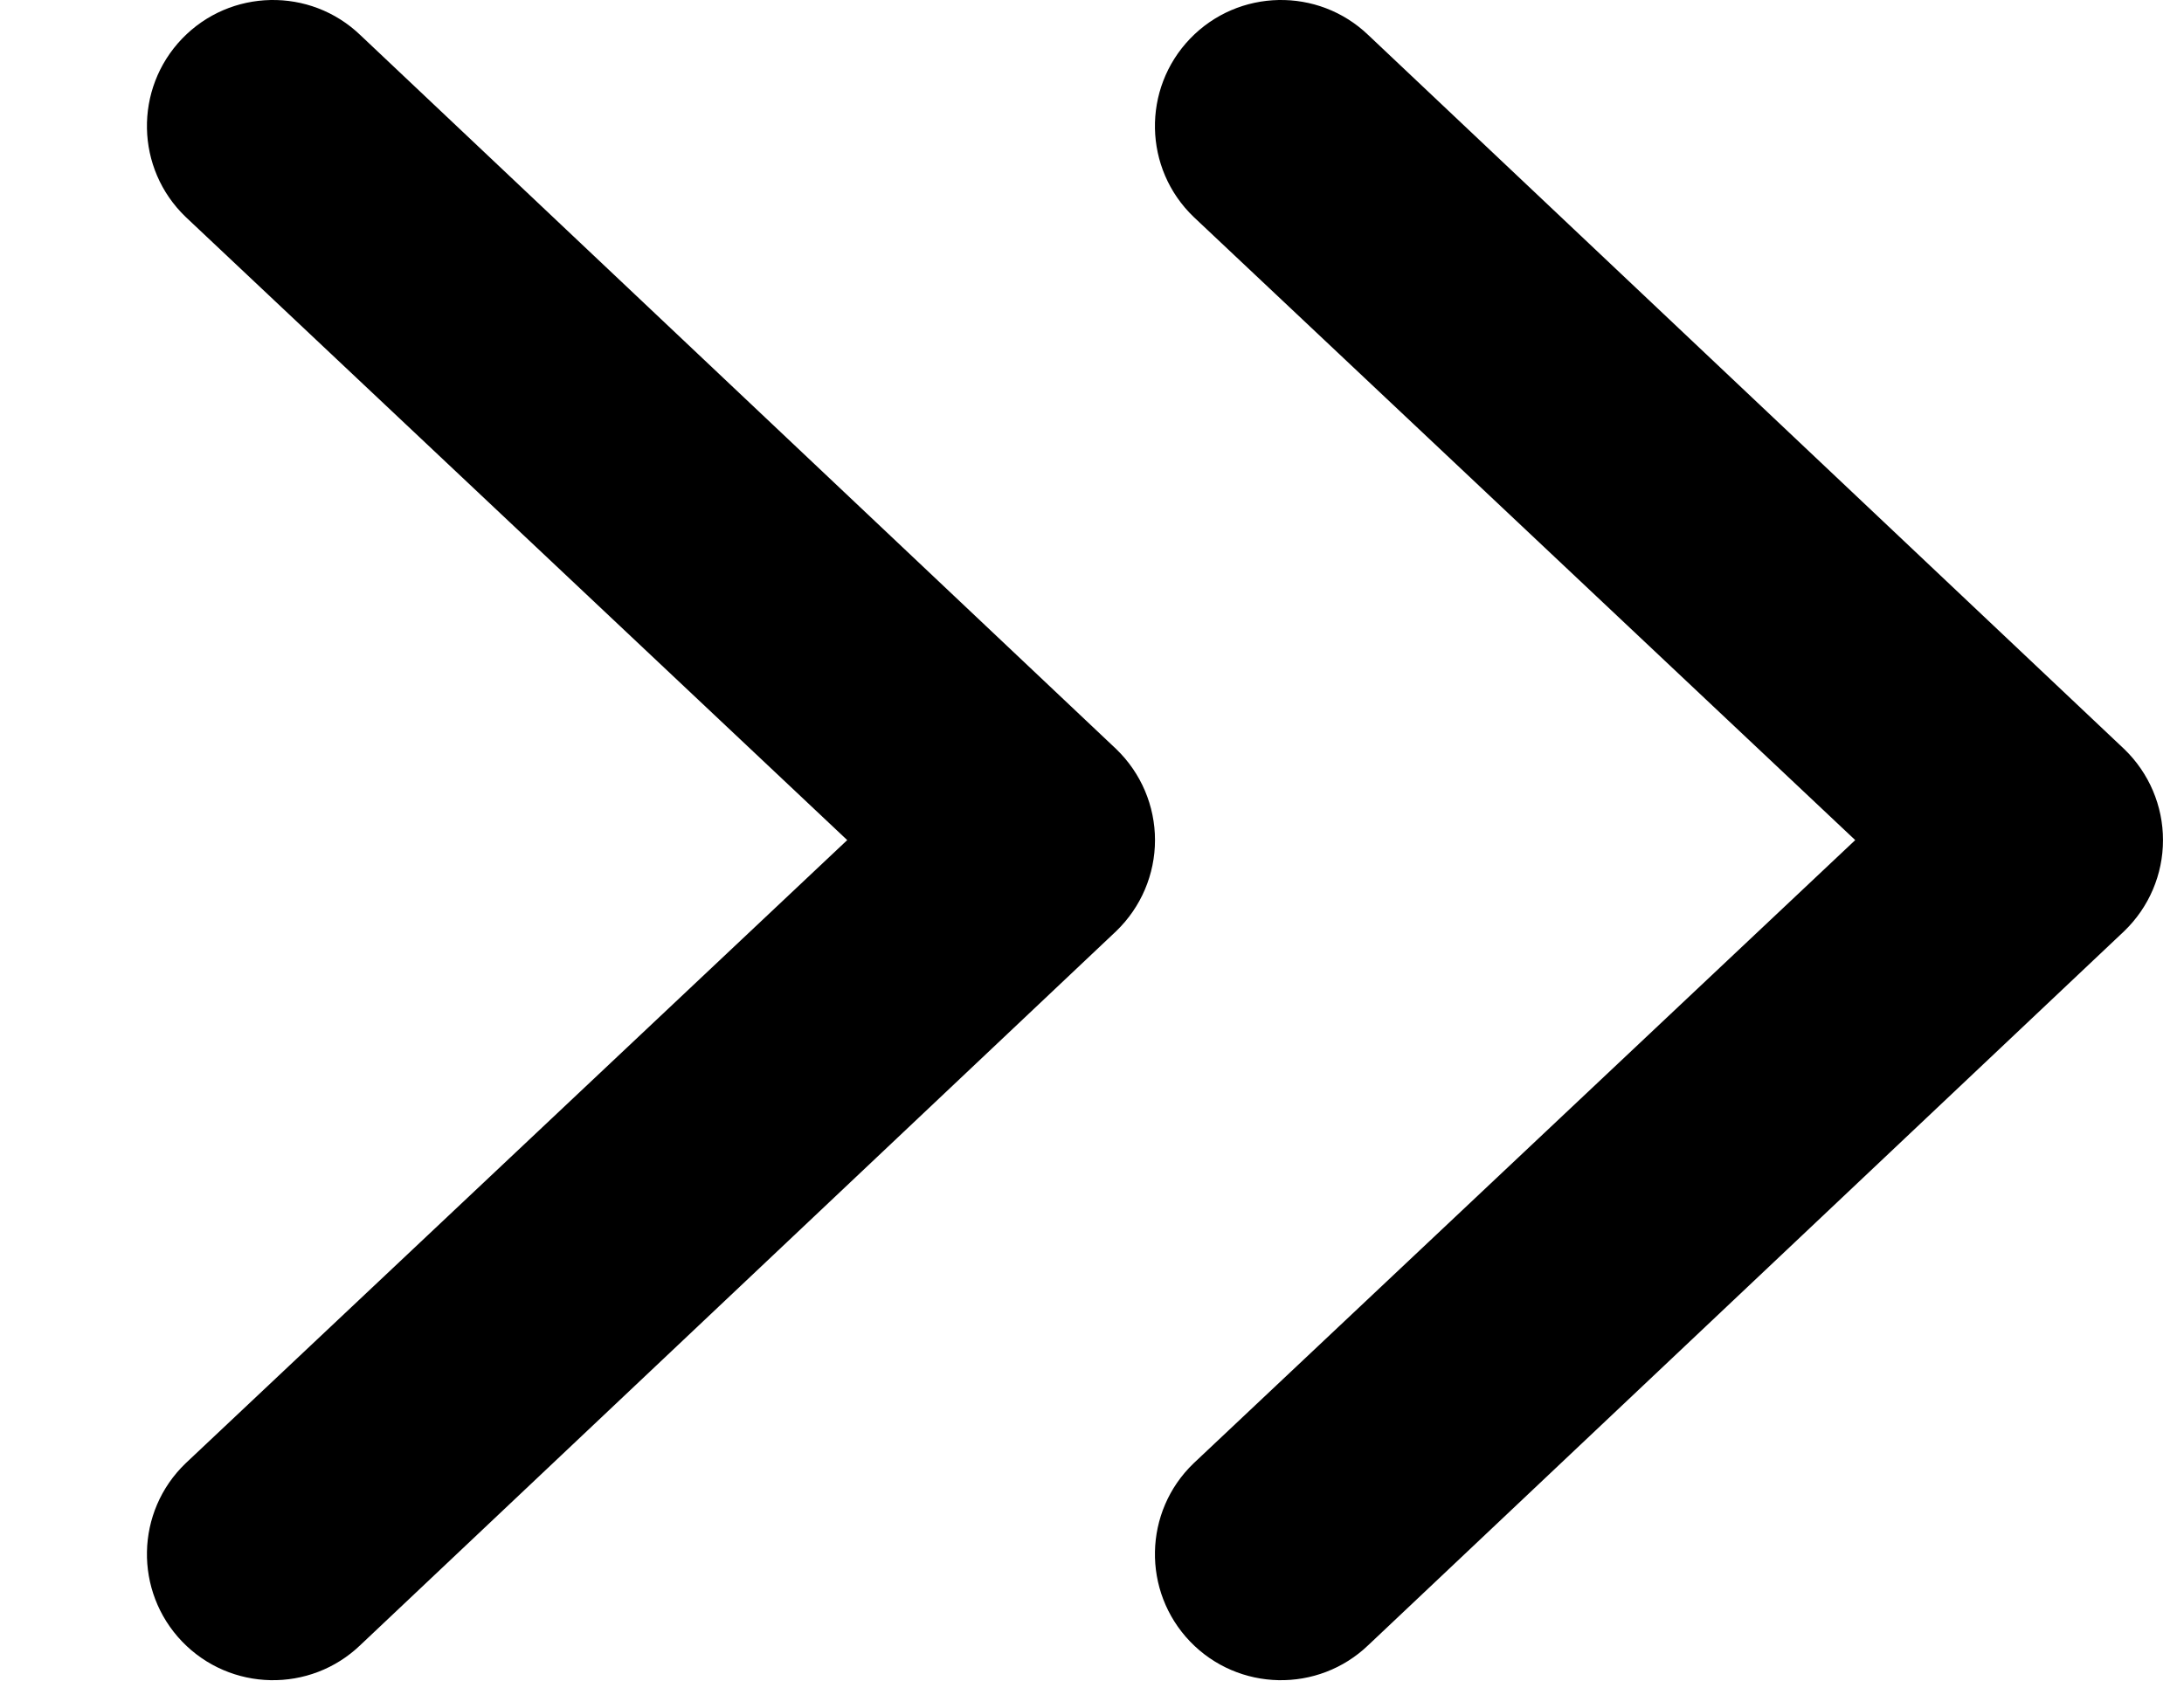
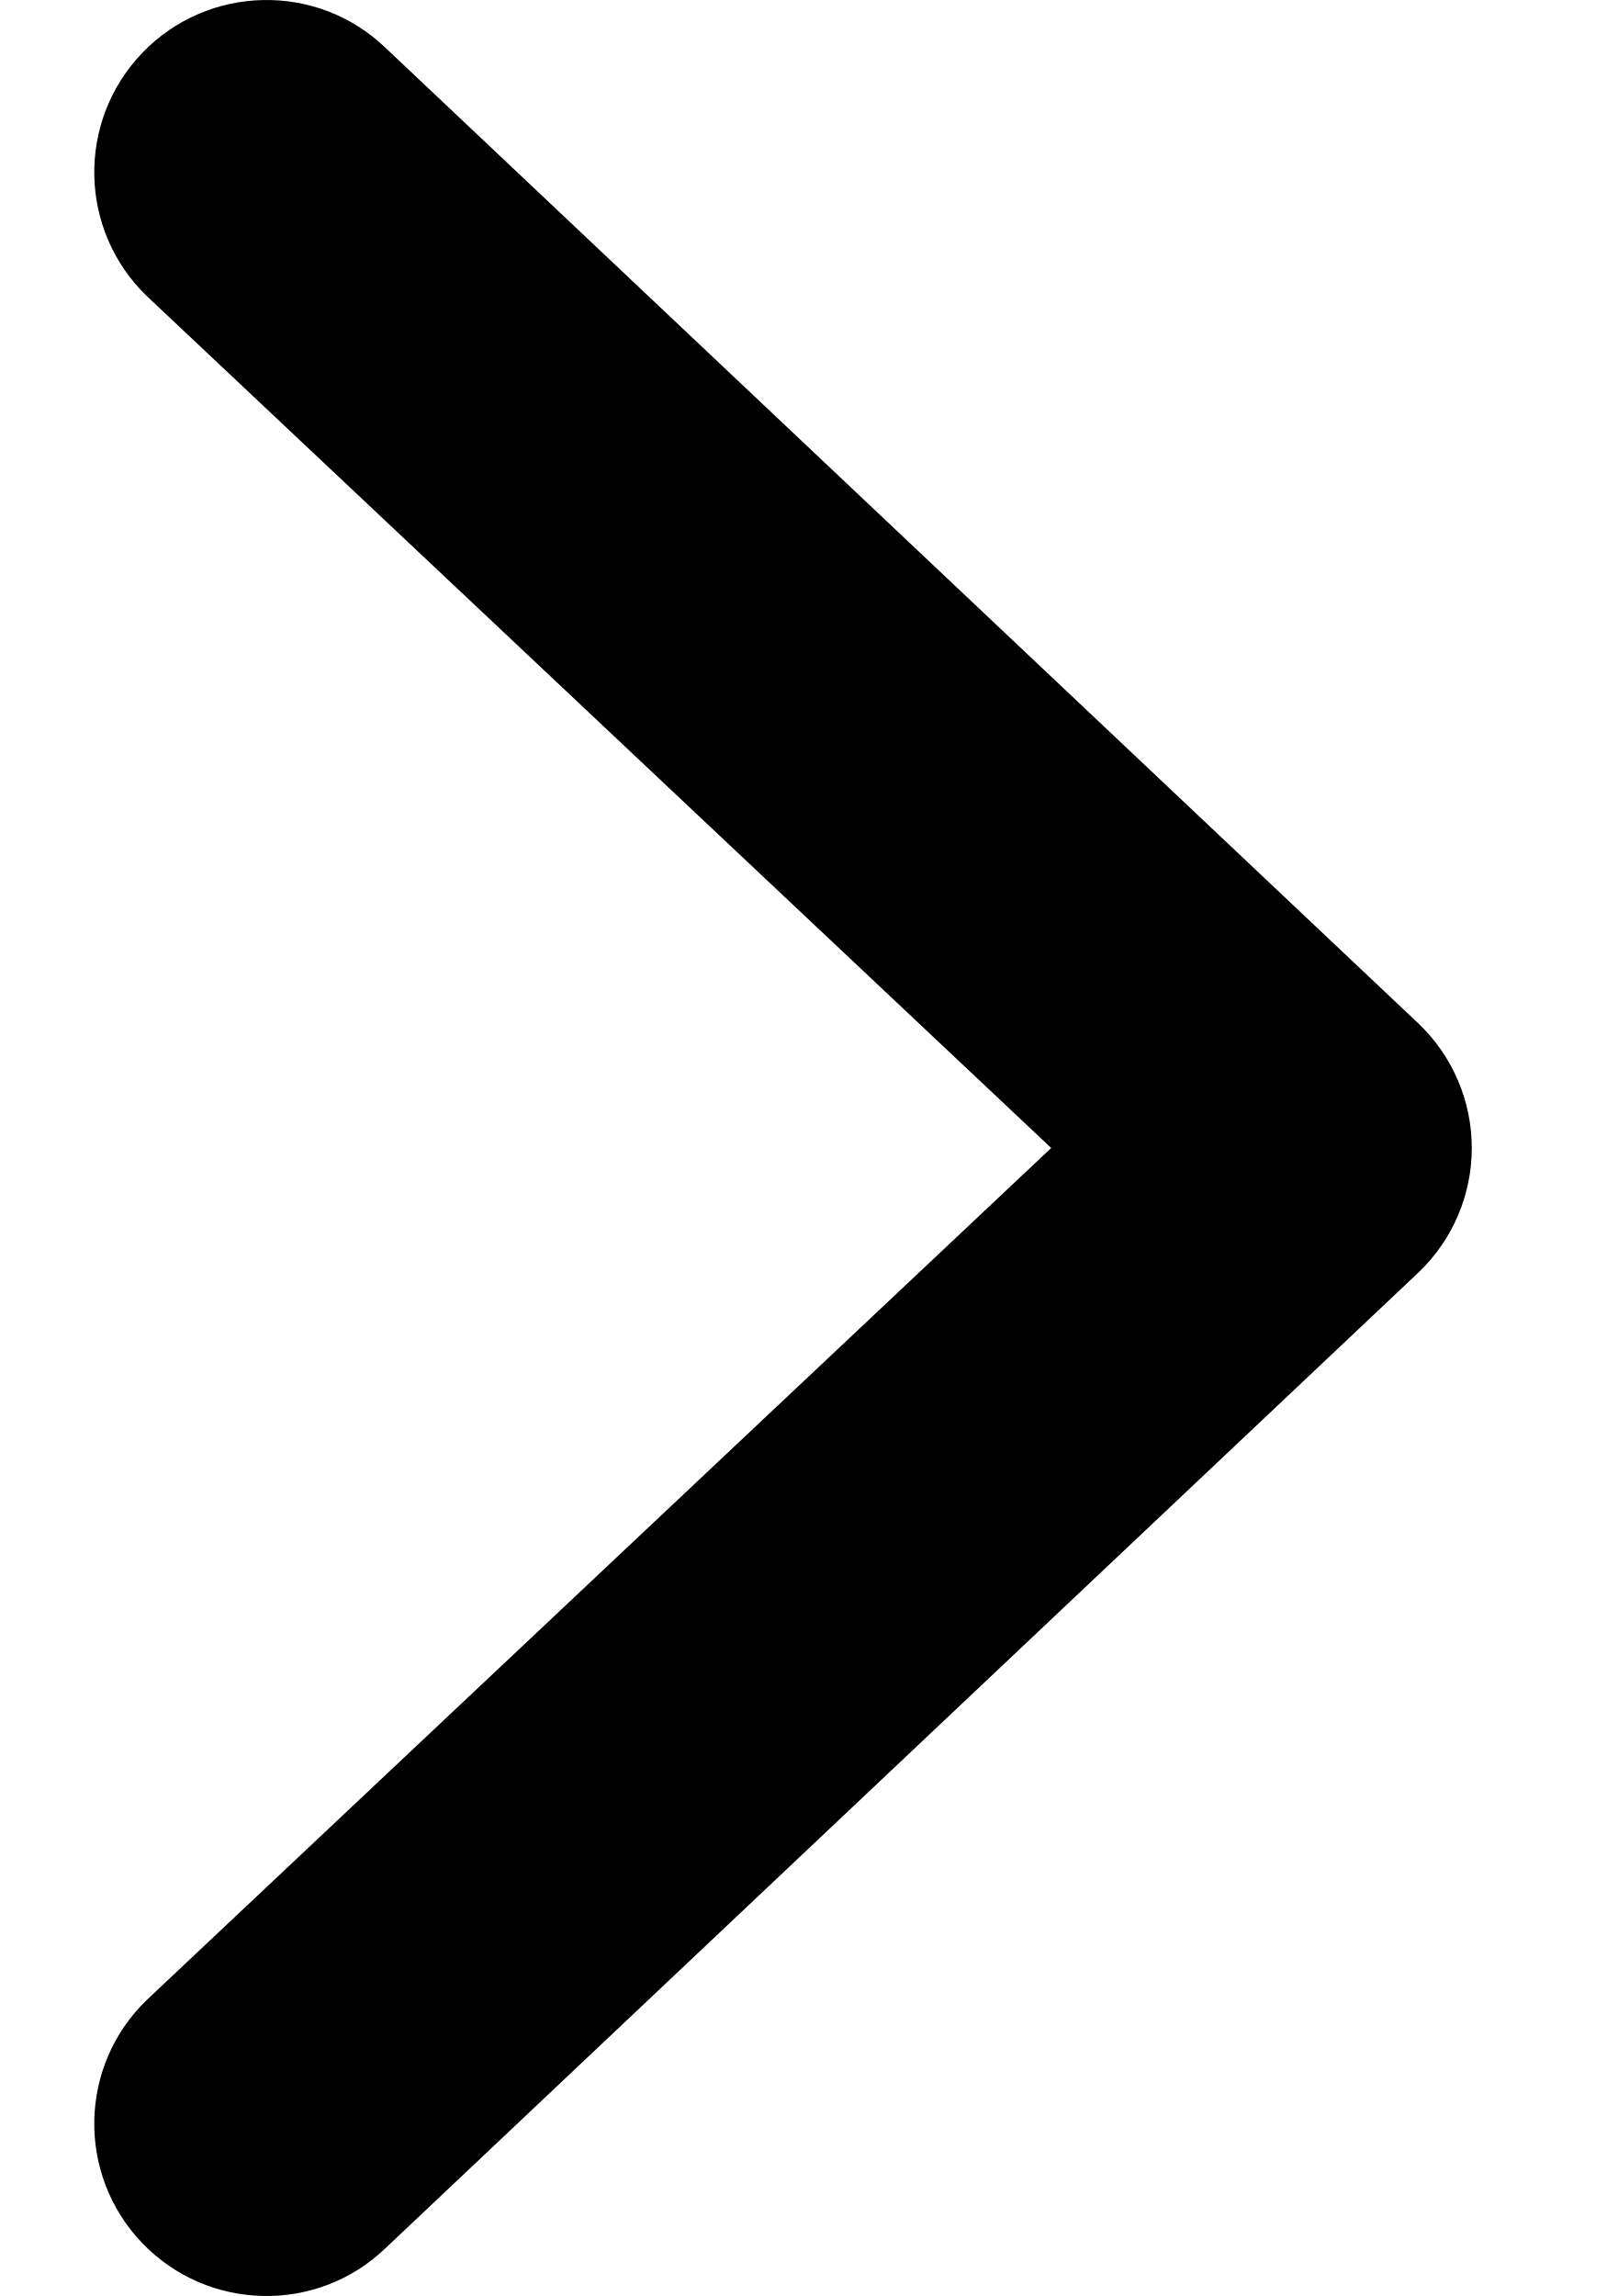
- <svg xmlns="http://www.w3.org/2000/svg" width="13" height="10" viewBox="0 0 13 10" fill="none">
-   <path fill-rule="evenodd" clip-rule="evenodd" d="M1.084 9.77C1.371 10.068 1.846 10.078 2.145 9.791L6.645 5.541C6.792 5.399 6.875 5.204 6.875 5C6.875 4.796 6.792 4.601 6.645 4.459L2.145 0.209C1.846 -0.078 1.371 -0.068 1.084 0.23C0.797 0.529 0.806 1.004 1.105 1.291L5.043 5L1.105 8.709C0.806 8.996 0.797 9.471 1.084 9.77ZM7.084 9.77C7.371 10.068 7.846 10.078 8.145 9.791L12.645 5.541C12.792 5.399 12.875 5.204 12.875 5C12.875 4.796 12.792 4.601 12.645 4.459L8.145 0.209C7.846 -0.078 7.371 -0.068 7.084 0.23C6.797 0.529 6.806 1.004 7.105 1.291L11.043 5L7.105 8.709C6.806 8.996 6.797 9.471 7.084 9.77Z" fill="currentColor" />
+ <svg xmlns="http://www.w3.org/2000/svg" width="7" height="10" viewBox="0 0 7 10" fill="none">
+   <path fill-rule="evenodd" clip-rule="evenodd" d="M0.62 9.77C0.333 9.471 0.342 8.996 0.641 8.709L4.579 5L0.641 1.291C0.342 1.004 0.333 0.529 0.62 0.23C0.907 -0.068 1.382 -0.078 1.68 0.209L6.18 4.459C6.328 4.601 6.411 4.796 6.411 5C6.411 5.204 6.328 5.399 6.18 5.541L1.68 9.791C1.382 10.078 0.907 10.068 0.62 9.77Z" fill="currentColor" />
</svg>
